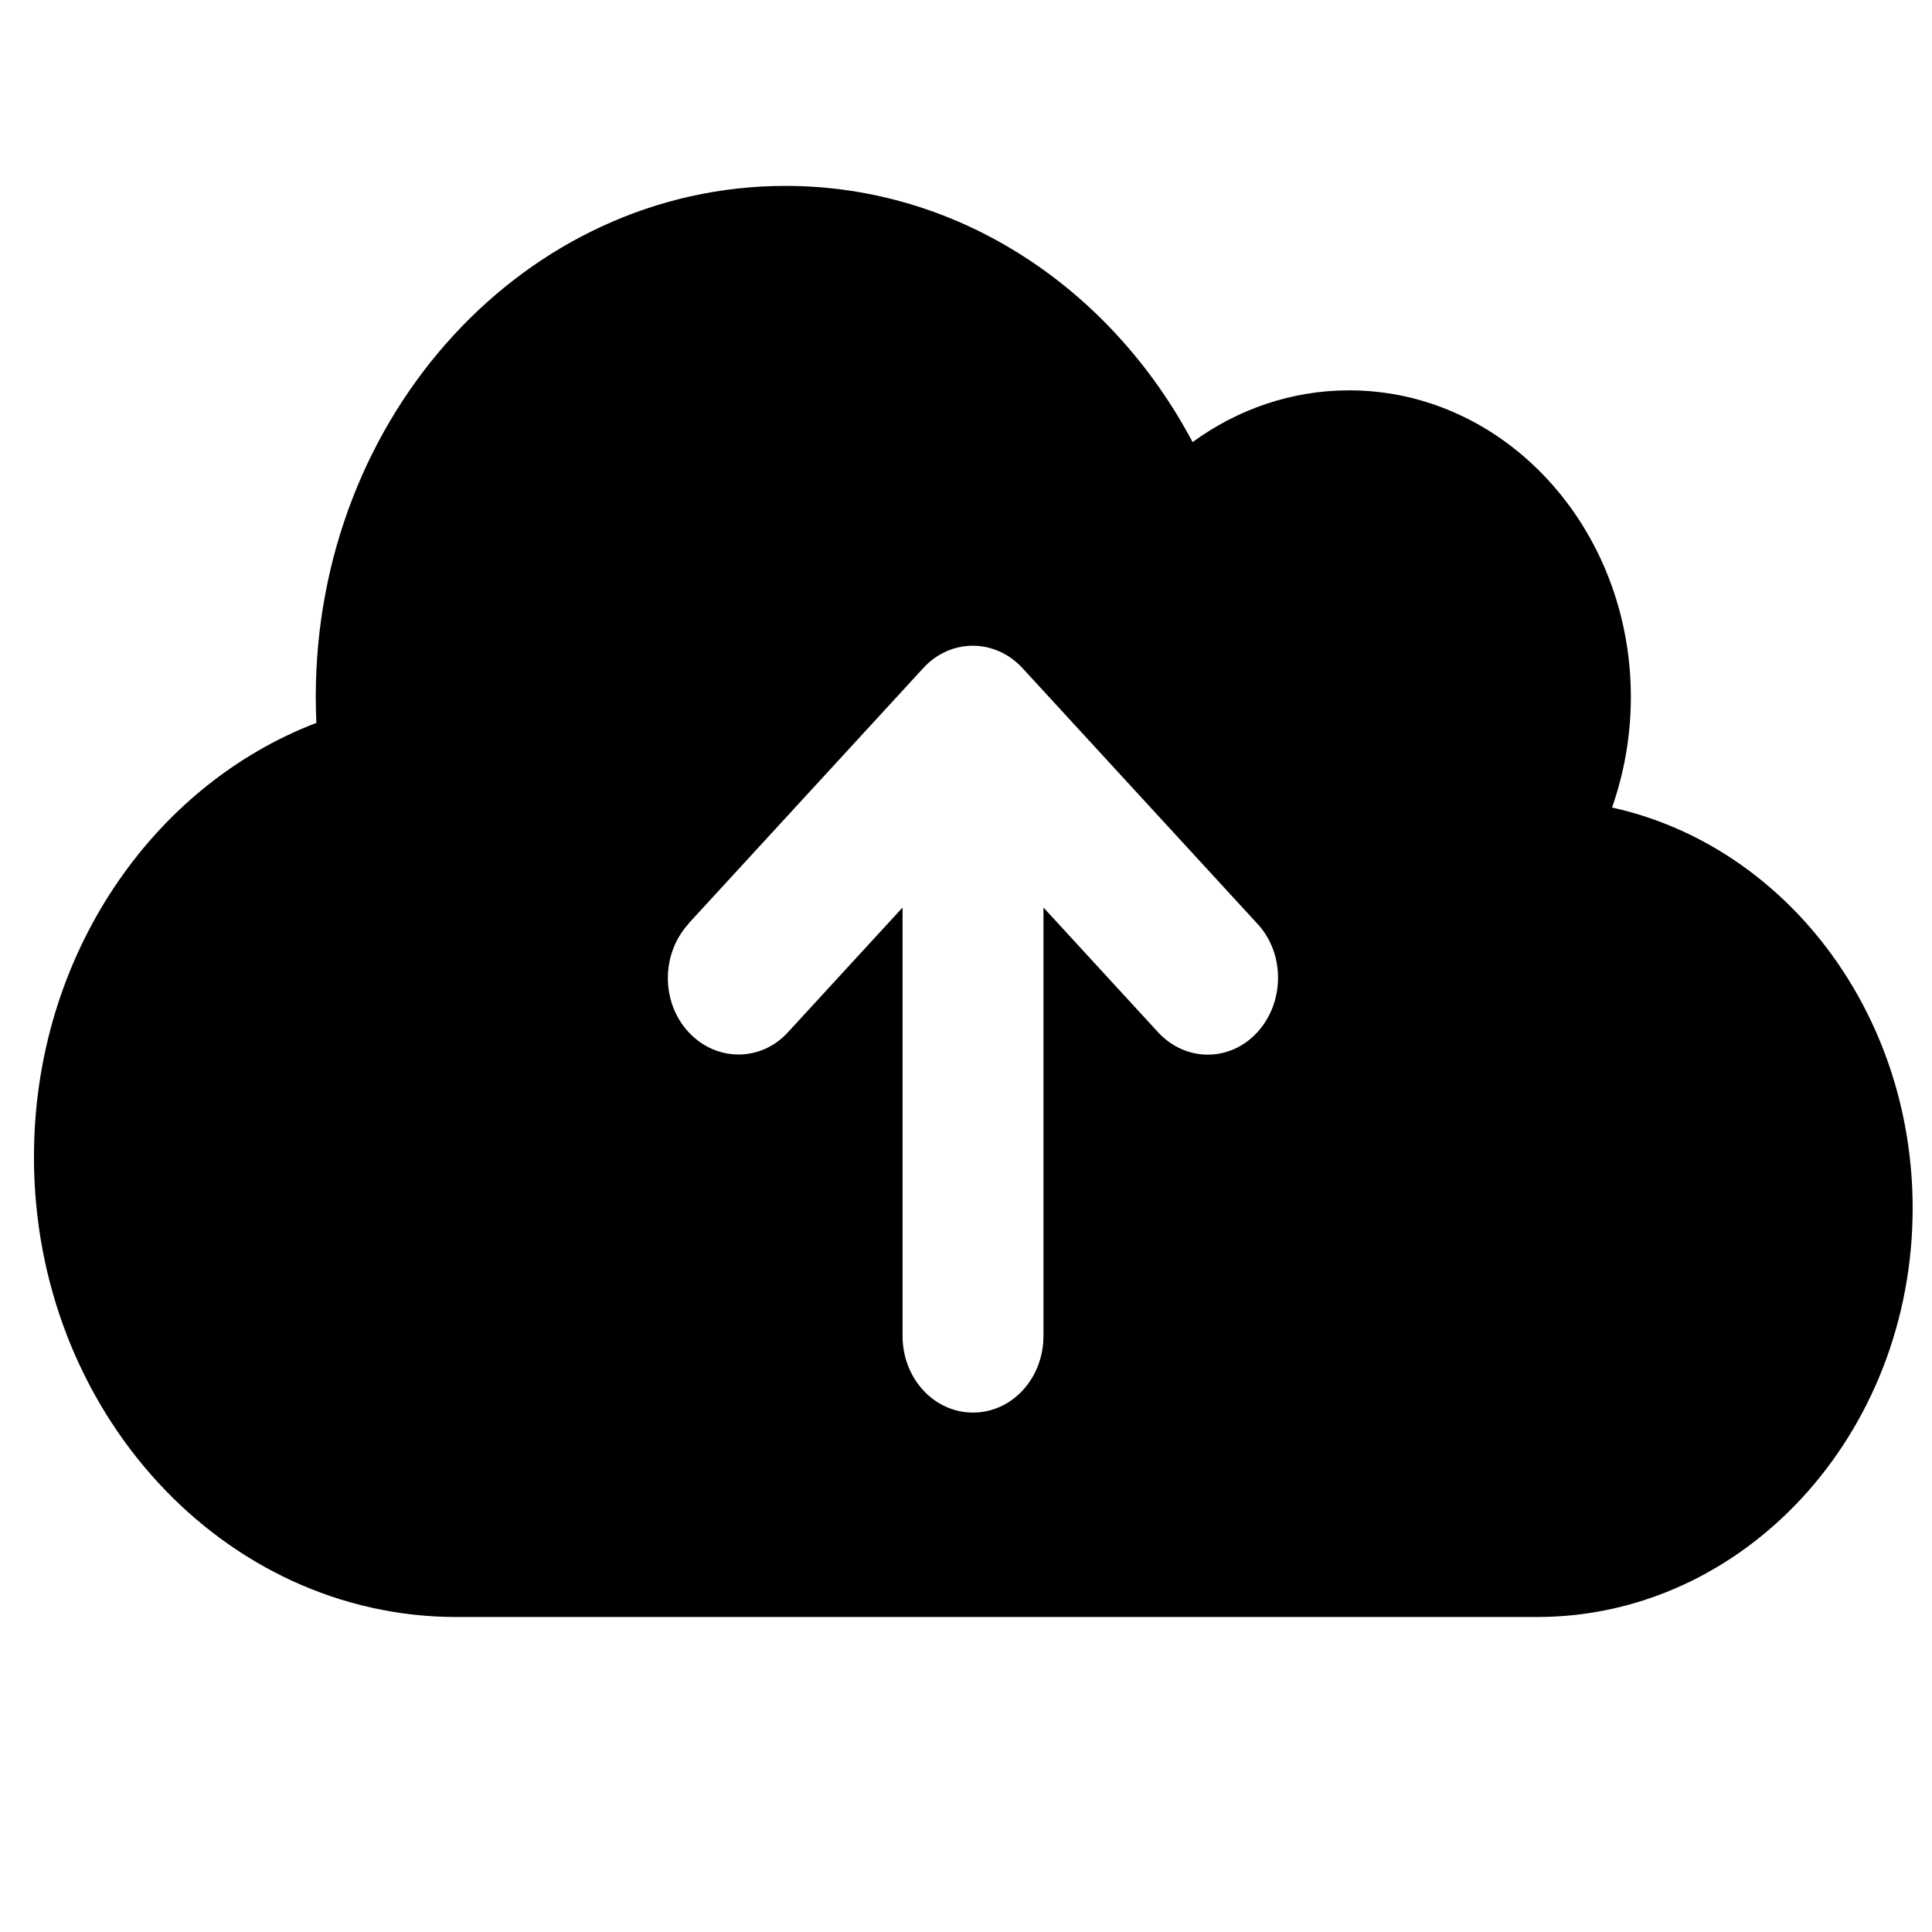
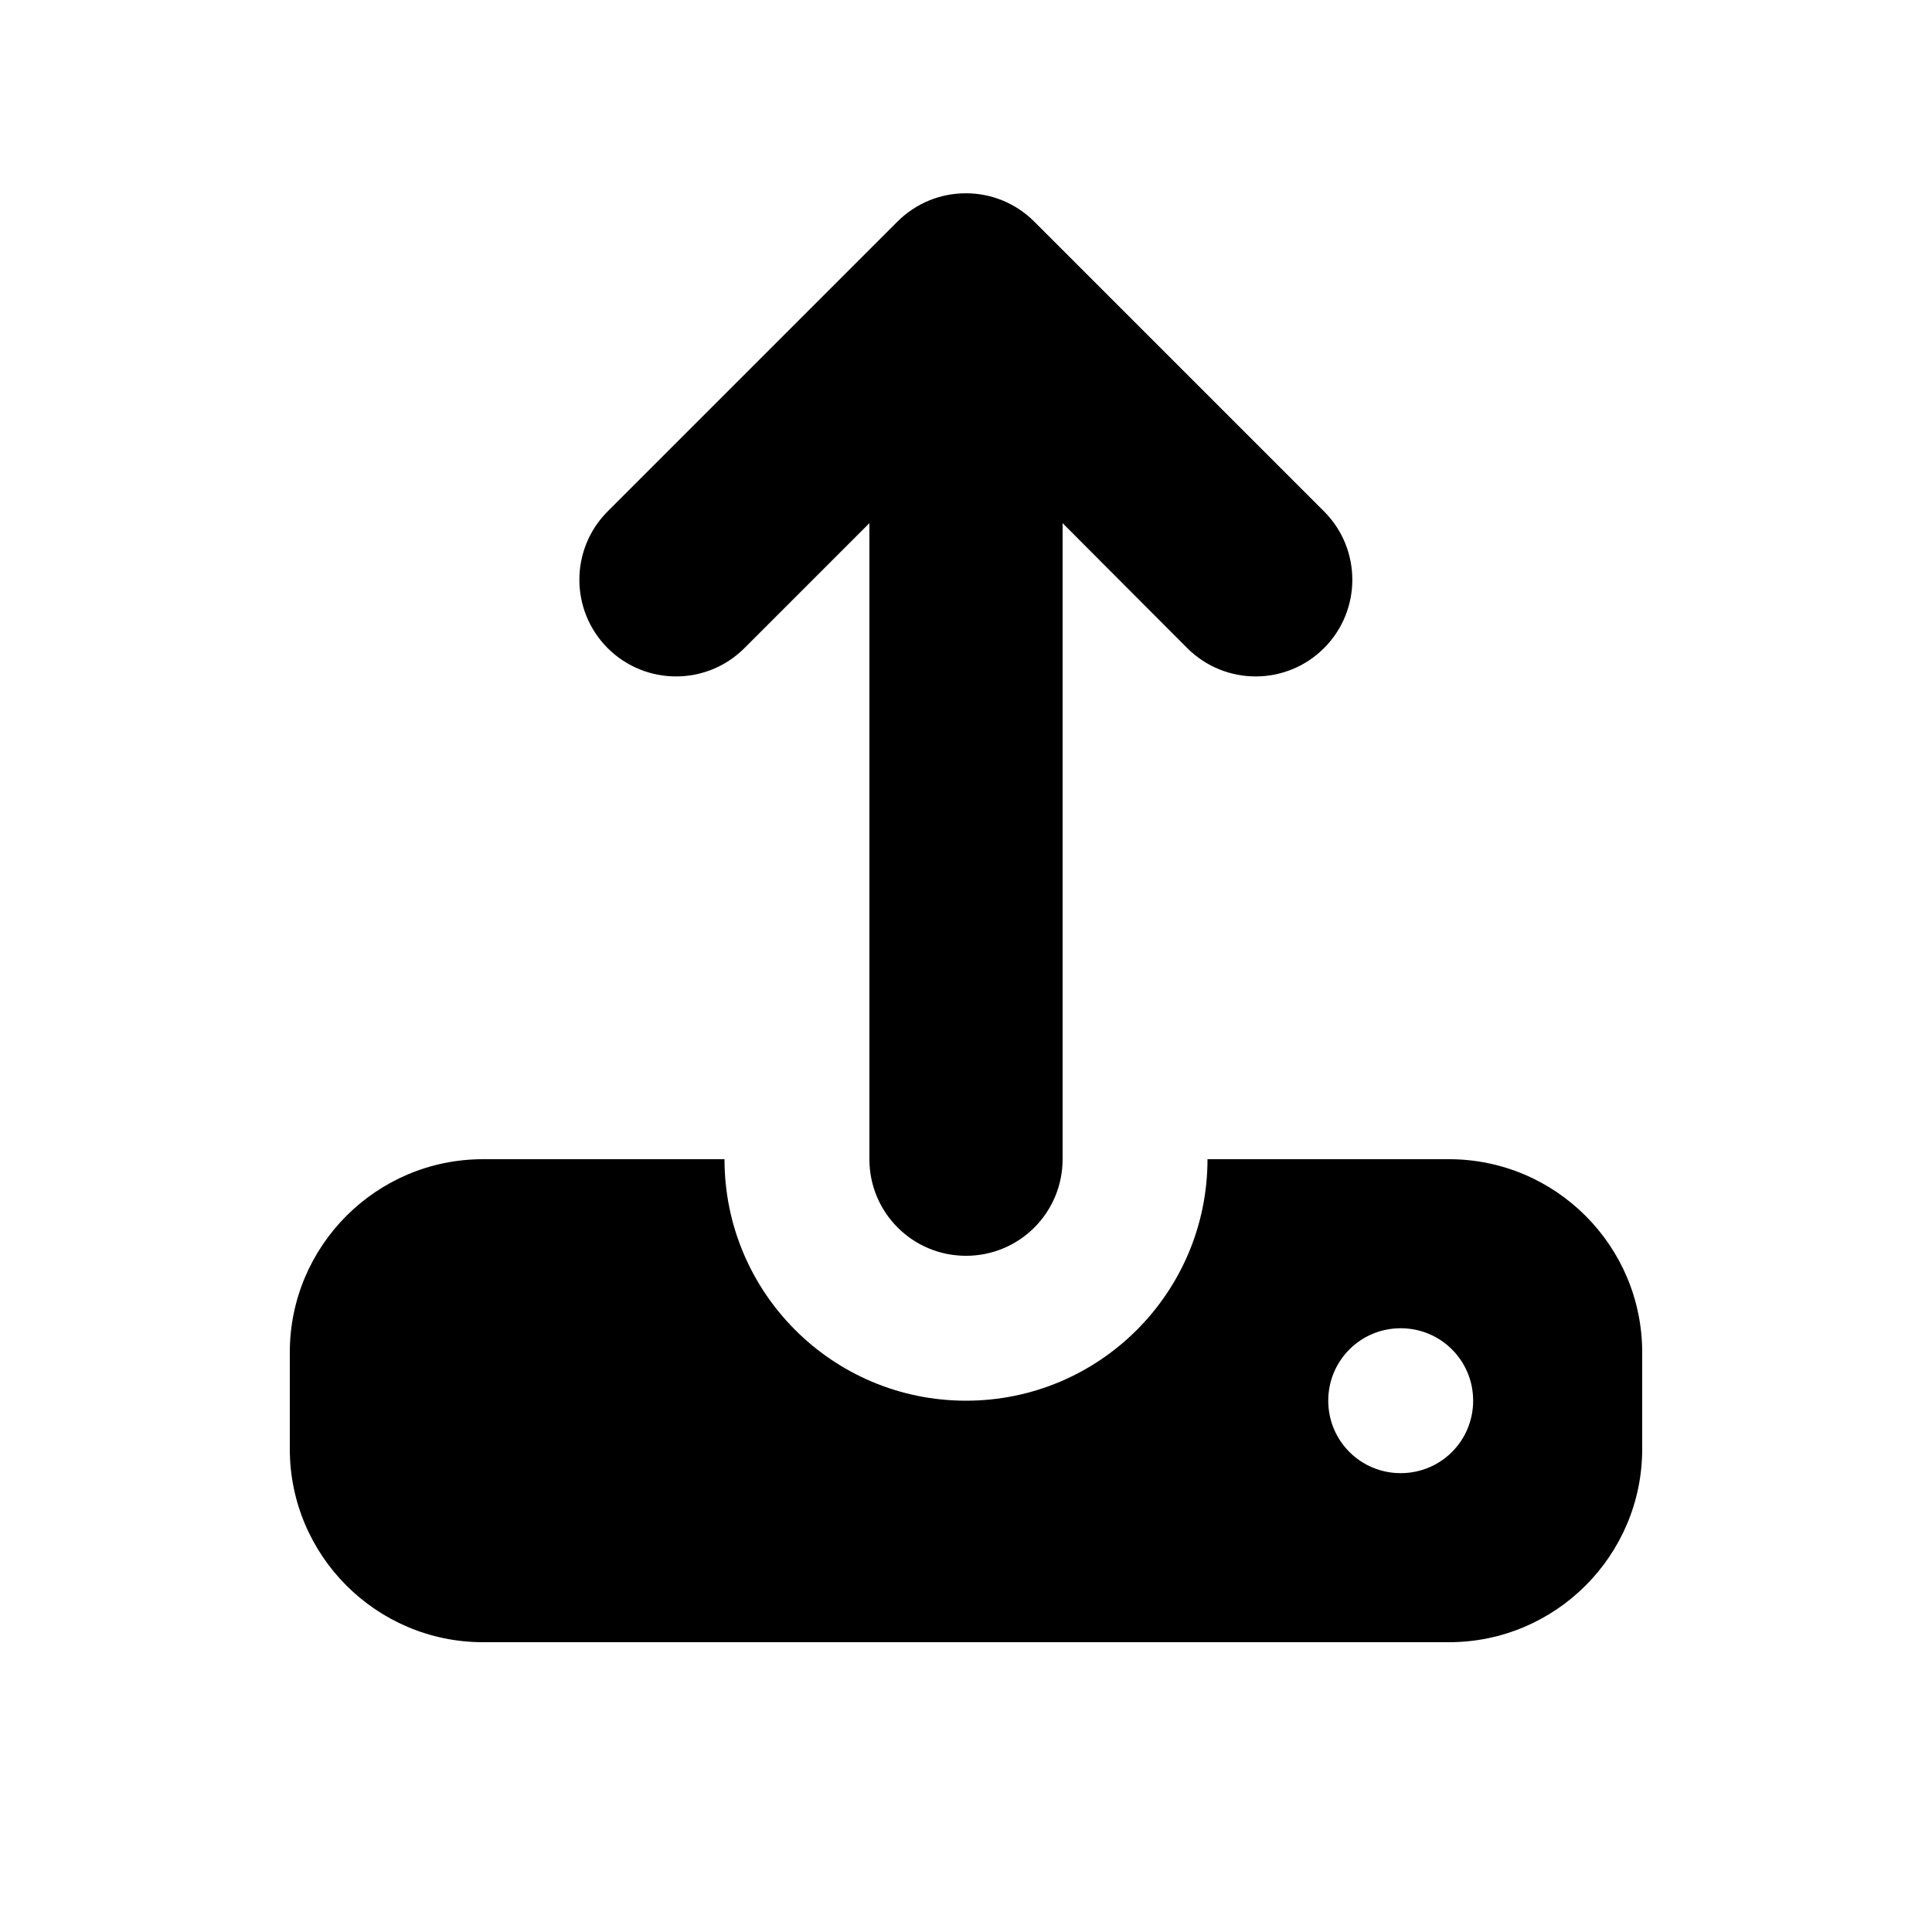
- <svg xmlns="http://www.w3.org/2000/svg" viewBox="0 0 500 500" version="1.1" id="svg1" width="500" height="500">
-   <defs id="defs1" />
-   <path d="m 118.184,418.482 c -60.396,0 -109.396,-53.323 -109.396,-119.048 0,-51.918 30.54,-96.065 73.083,-112.351 -0.076,-2.232 -0.152,-4.464 -0.152,-6.696 0,-73.082 54.394,-132.275 121.551,-132.275 45.05,0 84.326,26.62 105.37,66.303 11.547,-8.433 25.526,-13.393 40.492,-13.393 40.264,0 72.931,35.549 72.931,79.365 0,10.086 -1.747,19.676 -4.862,28.605 44.366,9.755 77.793,52.497 77.793,103.671 0,58.449 -43.531,105.82 -97.241,105.82 z m 60.016,-179.398 c -7.141,7.771 -7.141,20.337 0,28.026 7.141,7.688 18.689,7.771 25.754,0 l 29.628,-32.242 v 110.863 c 0,10.995 8.129,19.841 18.233,19.841 10.104,0 18.233,-8.846 18.233,-19.841 V 234.868 l 29.628,32.242 c 7.141,7.771 18.689,7.771 25.754,0 7.065,-7.771 7.141,-20.337 0,-28.026 l -60.776,-66.138 c -7.141,-7.771 -18.689,-7.771 -25.754,0 l -60.776,66.138 z" id="path1" style="stroke-width:0.792" />
+ <svg xmlns="http://www.w3.org/2000/svg" viewBox="0 0 640 640">
+   <path d="M352 173.3L352 384C352 401.7 337.7 416 320 416C302.3 416 288 401.7 288 384L288 173.3L246.6 214.7C234.1 227.2 213.8 227.2 201.3 214.7C188.8 202.2 188.8 181.9 201.3 169.4L297.3 73.4C309.8 60.9 330.1 60.9 342.6 73.4L438.6 169.4C451.1 181.9 451.1 202.2 438.6 214.7C426.1 227.2 405.8 227.2 393.3 214.7L352 173.3zM320 464C364.2 464 400 428.2 400 384L480 384C515.3 384 544 412.7 544 448L544 480C544 515.3 515.3 544 480 544L160 544C124.7 544 96 515.3 96 480L96 448C96 412.7 124.7 384 160 384L240 384C240 428.2 275.8 464 320 464zM464 488C477.3 488 488 477.3 488 464C488 450.7 477.3 440 464 440C450.7 440 440 450.7 440 464C440 477.3 450.7 488 464 488z" />
</svg>
